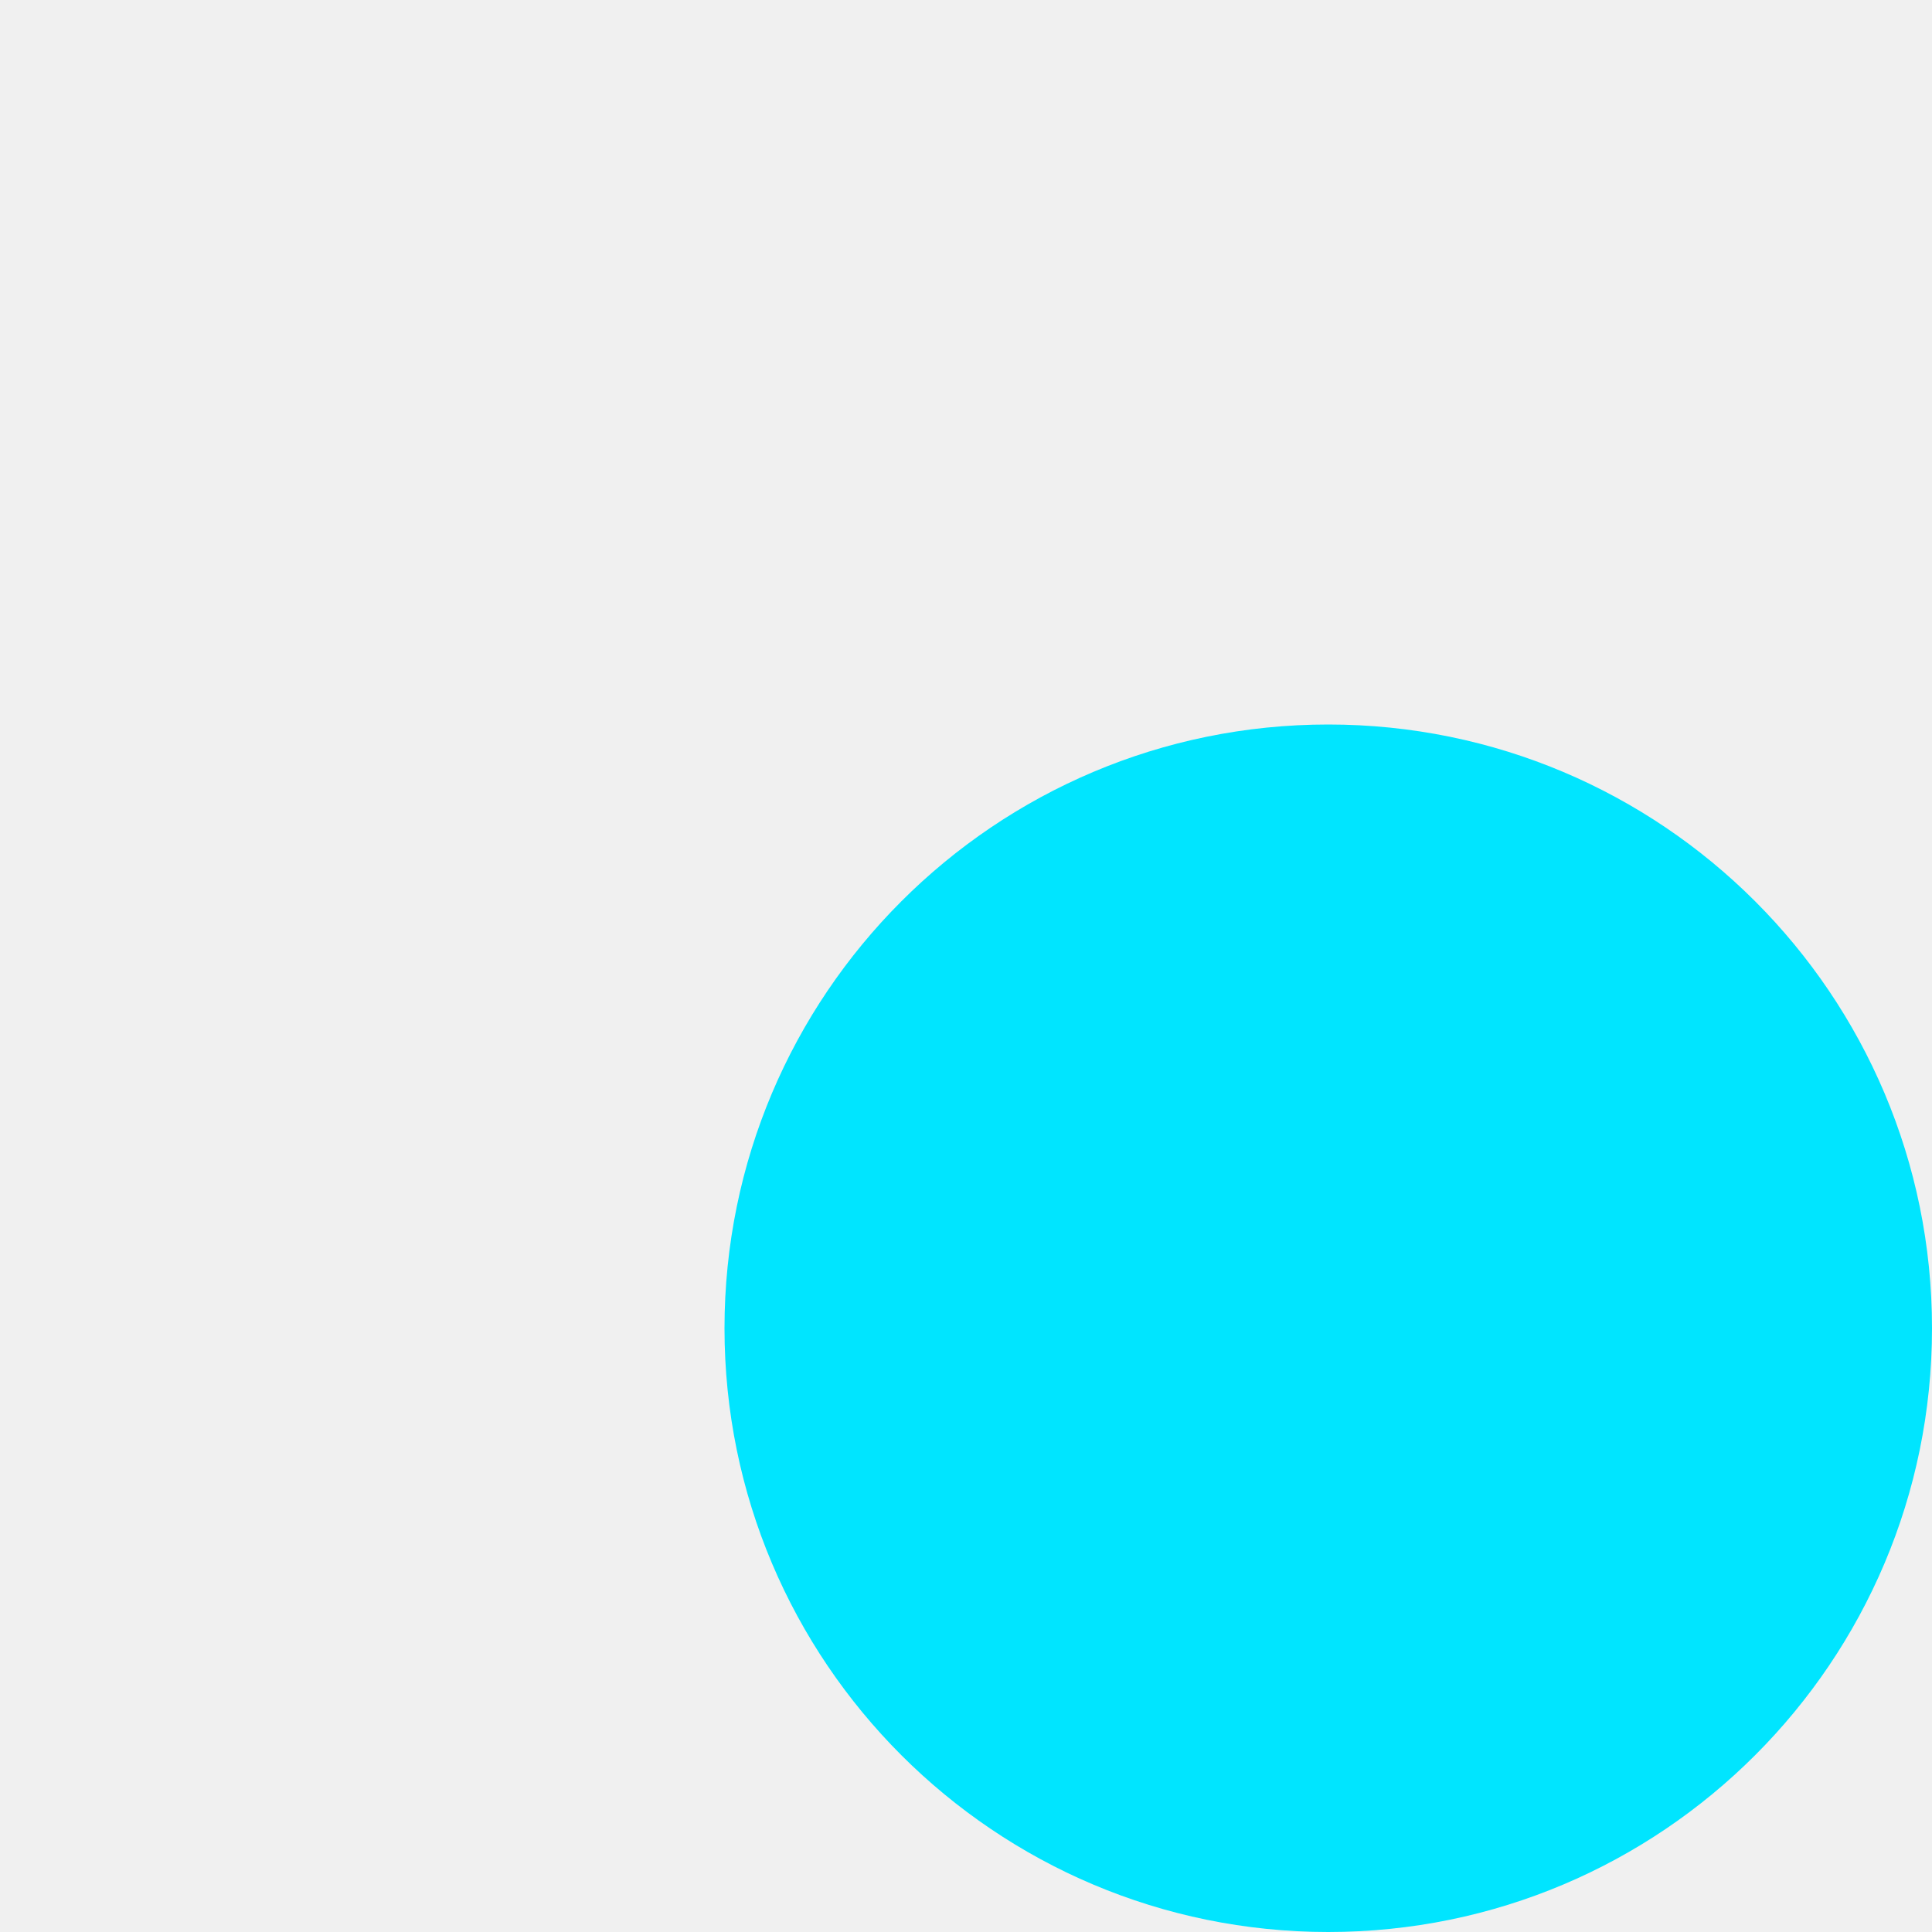
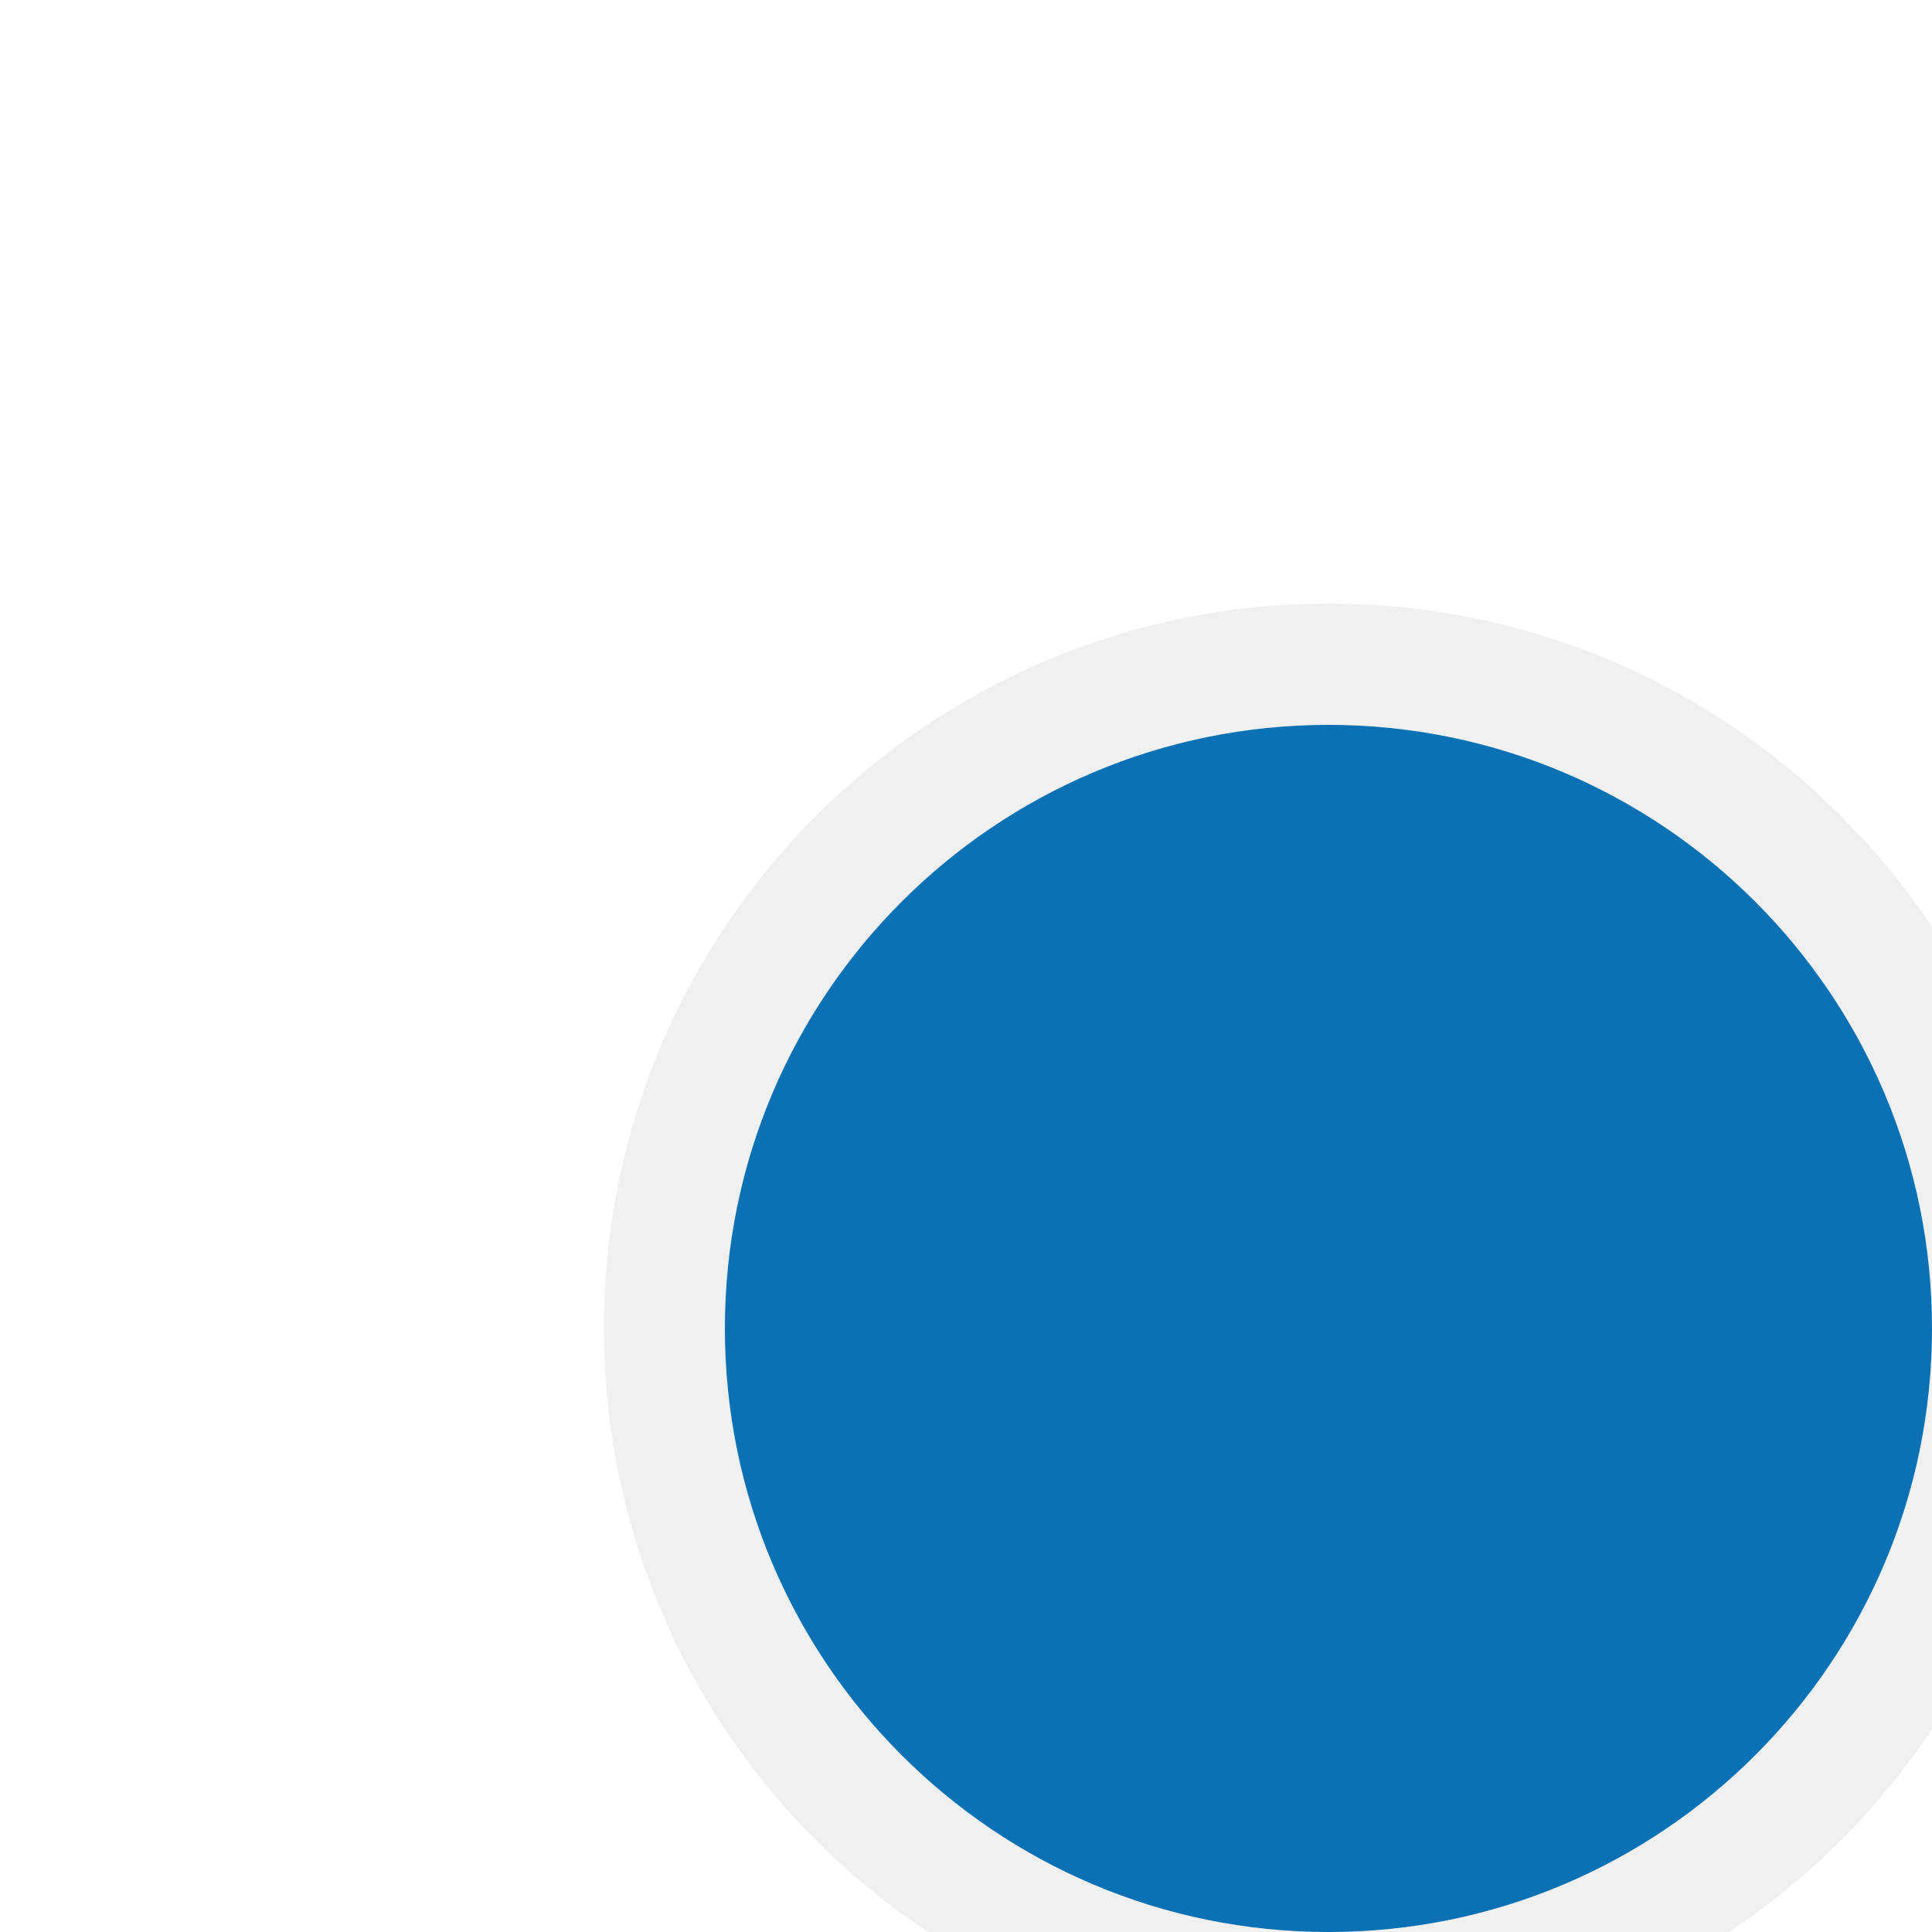
- <svg xmlns="http://www.w3.org/2000/svg" version="1.1" x="0px" y="0px" viewBox="0 0 500 500" style="enable-background:new 0 0 500 500;" xml:space="preserve" id="svg2">
-   <defs id="defs12">
-     <clipPath clipPathUnits="userSpaceOnUse" id="clipPath4148">
-       <g id="g4150" style="fill:#000000;fill-opacity:0.702;stroke:none" transform="matrix(0.9999893,0,0,0.9999893,-0.01497322,0.02529433)">
-         <g id="g4152" style="fill:#000000;fill-opacity:0.702;stroke:none">
-           <path id="path4154" class="st0" d="m 396.9,47.7 2.6,53.1 c 43,47.5 60,114.8 38.6,178.1 C 406.1,373.3 300.7,423 202.7,389.8 104.7,356.6 51.1,253.1 83,158.7 104.5,95.2 159.2,52 222.5,40.5 L 256.7,0.1 C 150,-2.8 49.3,63.4 13.3,169.9 -31,300.6 39.1,442.5 169.9,486.7 300.7,530.9 442.5,460.9 486.8,330.1 522.7,223.9 483.1,110.3 396.9,47.7 Z" style="clip-rule:evenodd;fill:#000000;fill-opacity:0.702;fill-rule:evenodd;stroke:none" />
-         </g>
-         <path id="path4156" class="st0" d="m 335.6,204.3 -1.8,-74.2 -1.5,-42.7 -1,-37 c 0,0 0.2,-17.8 -0.4,-22 -0.1,-0.9 -0.4,-1.6 -0.7,-2.2 0,-0.1 -0.1,-0.2 -0.1,-0.3 0,-0.1 -0.1,-0.2 -0.1,-0.2 -0.7,-1.2 -1.8,-2.1 -3.1,-2.6 -1.4,-0.5 -2.9,-0.4 -4.2,0.2 0,0 -0.1,0 -0.1,0 -0.2,0.1 -0.3,0.1 -0.4,0.2 -0.6,0.3 -1.2,0.7 -1.8,1.3 -3,3 -13.7,17.2 -13.7,17.2 l -23.2,28.8 -27.1,33 -46.5,57.8 c 0,0 -21.3,26.6 -16.6,59.4 4.7,32.8 29.1,48.7 48,55.1 18.9,6.4 48,8.5 71.6,-14.7 23.5,-23 22.7,-57.1 22.7,-57.1 z" style="clip-rule:evenodd;fill:#000000;fill-opacity:0.702;fill-rule:evenodd;stroke:none" />
-       </g>
-     </clipPath>
-   </defs>
-   <style type="text/css" id="style4"> .st0{fill-rule:evenodd;clip-rule:evenodd;fill:#222222;} </style>
-   <path style="opacity:1;fill:#ffffff;fill-opacity:1;stroke:none;stroke-width:1;stroke-miterlimit:4;stroke-dasharray:none;stroke-opacity:1" d="M -62.5 -62.5 L -62.5 562.5 L 562.5 562.5 L 562.5 -62.5 L -62.5 -62.5 z M 343.75 156.25 A 187.5 187.5 0 0 1 531.25 343.75 A 187.5 187.5 0 0 1 343.75 531.25 A 187.5 187.5 0 0 1 156.25 343.75 A 187.5 187.5 0 0 1 343.75 156.25 z " id="rect4141" clip-path="url(#clipPath4148)" />
-   <circle style="opacity:1;fill:#00e5ff;fill-opacity:1;stroke:none;stroke-width:1;stroke-miterlimit:4;stroke-dasharray:none;stroke-opacity:1" id="path4137" cx="343.75" cy="343.75" r="156.25" />
+ <svg xmlns="http://www.w3.org/2000/svg" version="1.1" id="svg2" x="0px" y="0px" viewBox="0 0 500 500" style="enable-background:new 0 0 500 500;" xml:space="preserve">
+   <style type="text/css">
+ 	.st0{fill:#FFFFFF;}
+ 	.st1{fill:#0A71B4;}
+ </style>
+   <path id="rect4141" class="st0" d="M-62.5-62.5v625h625v-625H-62.5z M343.8,156.2c103.6,0,187.5,83.9,187.5,187.5l0,0  c0,103.6-83.9,187.5-187.5,187.5s-187.5-83.9-187.5-187.5S240.2,156.2,343.8,156.2z" />
+   <circle id="path4137" class="st1" cx="343.8" cy="343.8" r="156.2" />
</svg>
